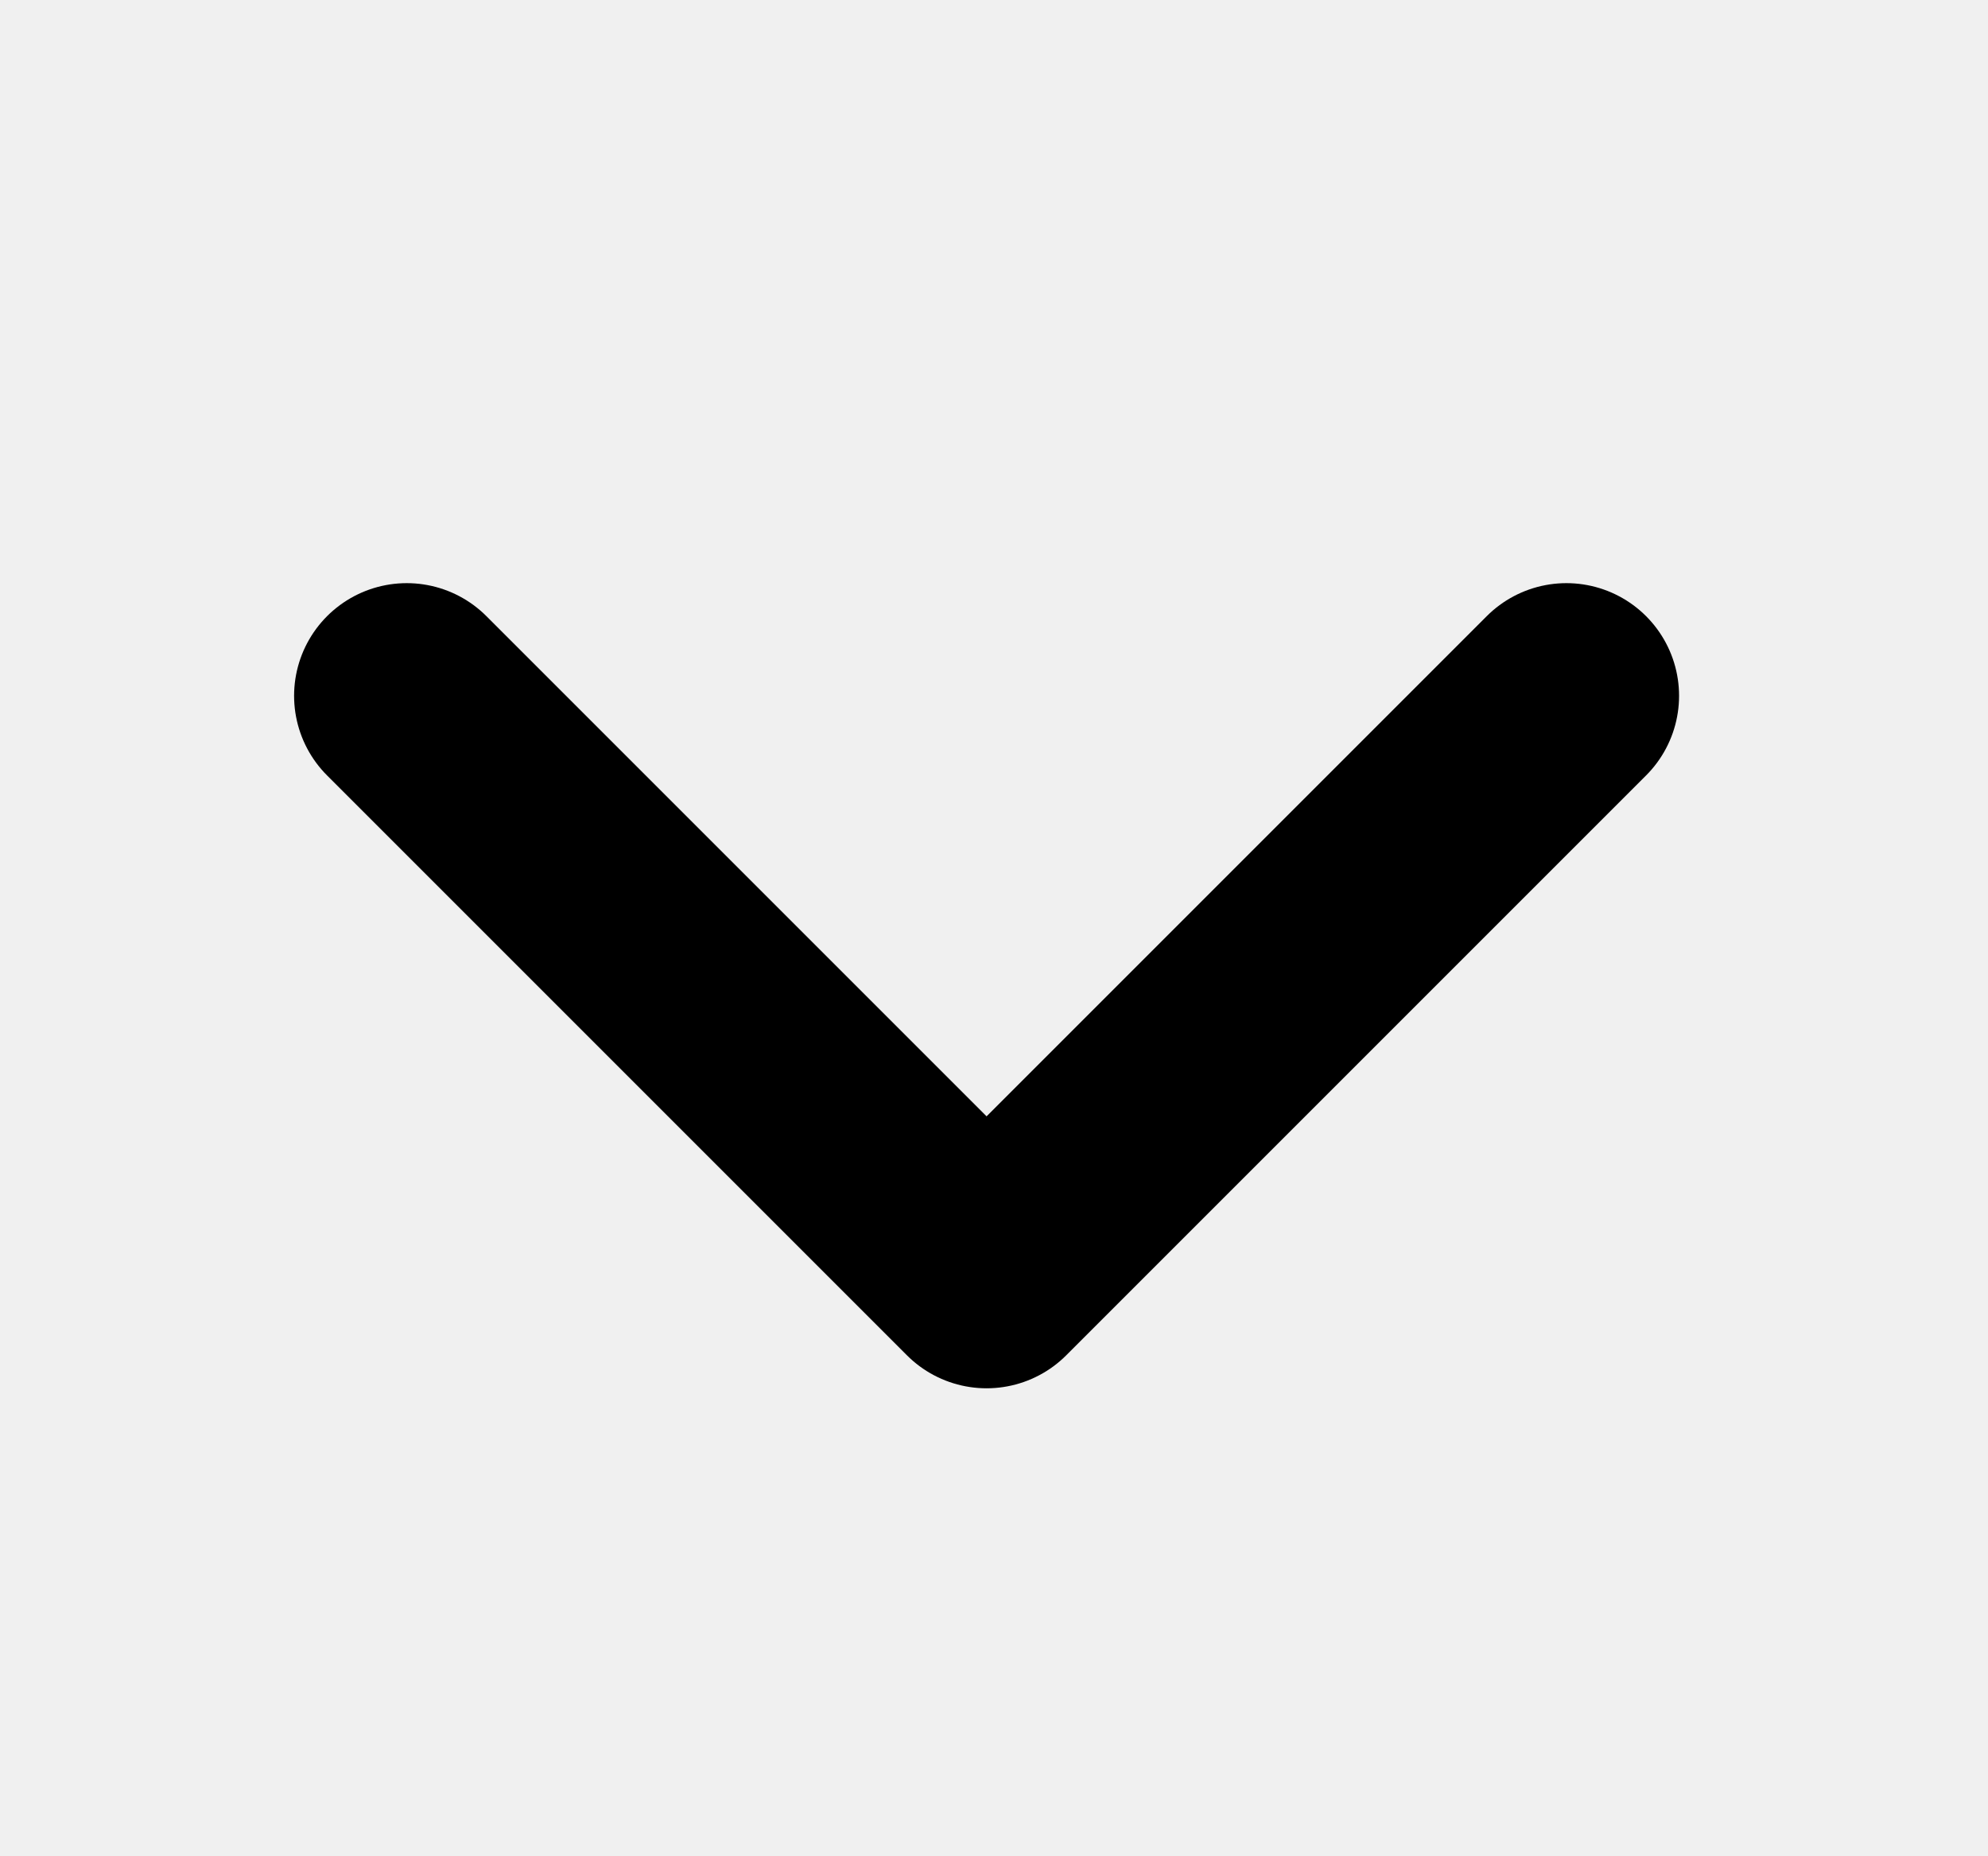
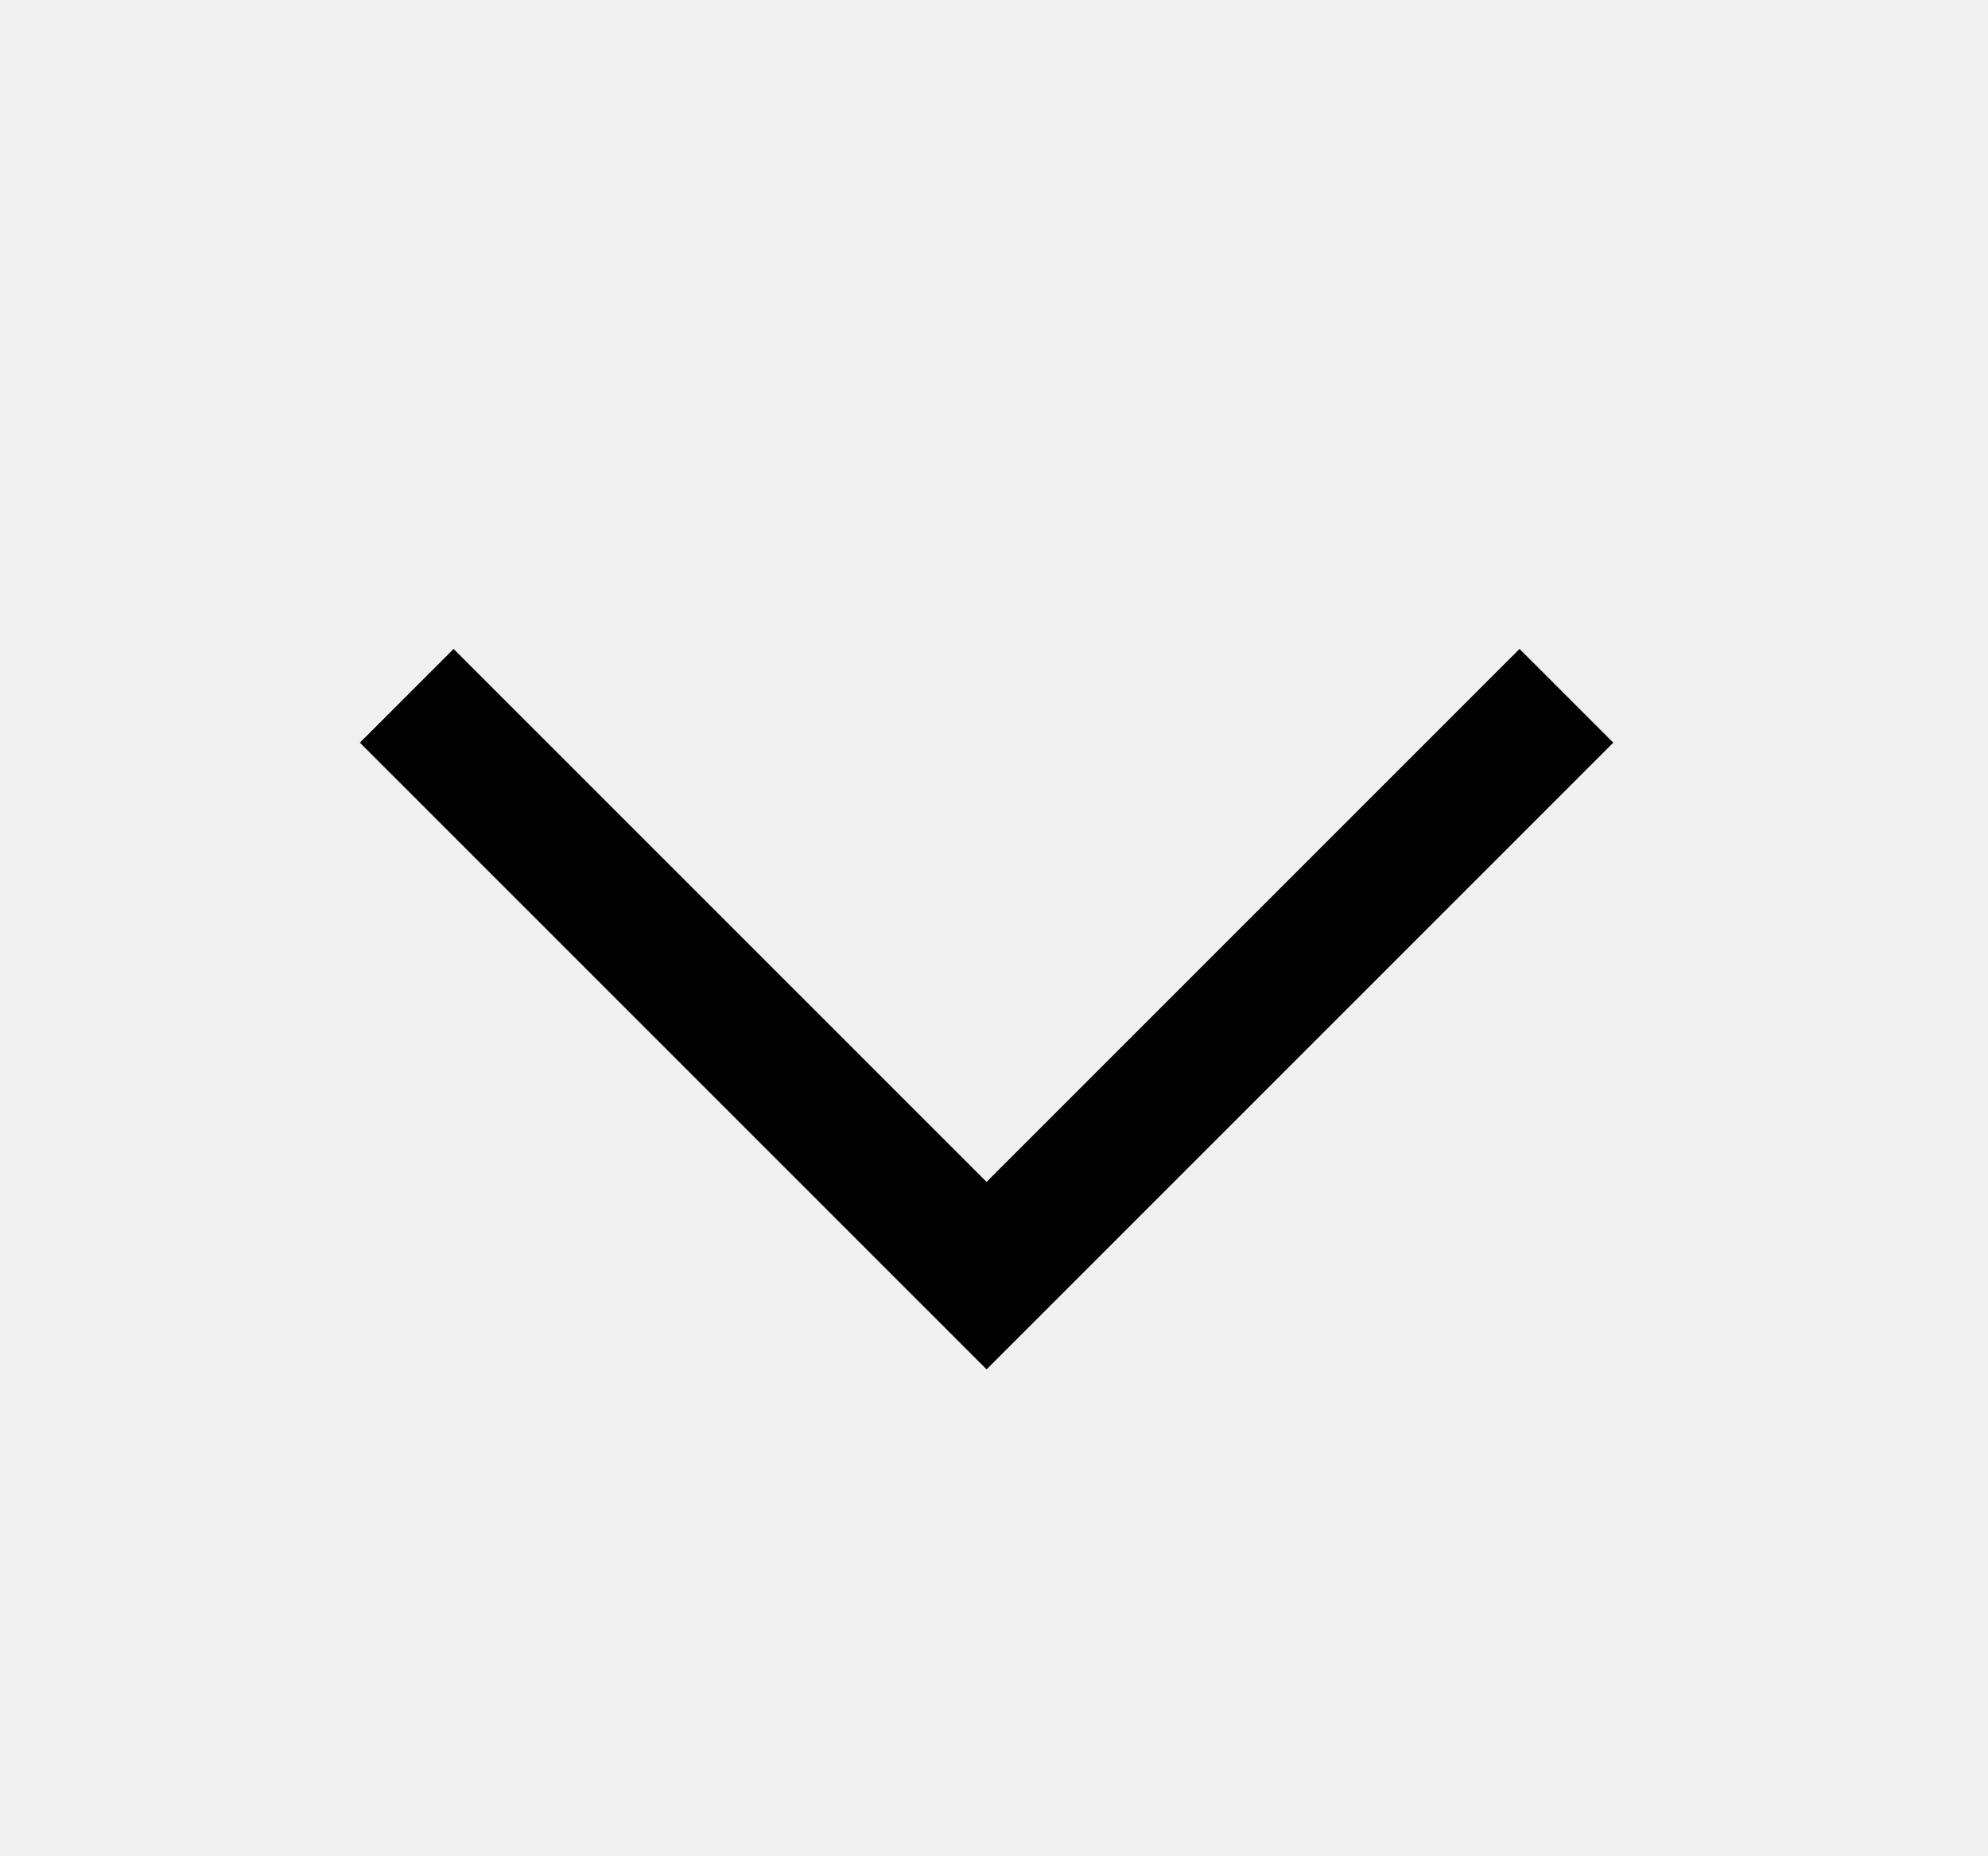
<svg xmlns="http://www.w3.org/2000/svg" width="15" height="14" viewBox="0 0 15 14" fill="none">
-   <g clip-path="url(#clip0_1498_6381)">
-     <path d="M11.819 5.25L7.444 9.625L3.069 5.25" stroke="black" stroke-width="1.7" stroke-linecap="round" stroke-linejoin="round" />
+   <g clipPath="url(#clip0_1498_6381)">
+     <path d="M11.819 5.25L7.444 9.625L3.069 5.25" stroke="black" strokeWidth="1.7" strokeLinecap="round" strokeLinejoin="round" />
  </g>
  <defs>
    <clipPath id="clip0_1498_6381">
      <rect width="14" height="14" fill="white" transform="translate(0.443726)" />
    </clipPath>
  </defs>
</svg>
